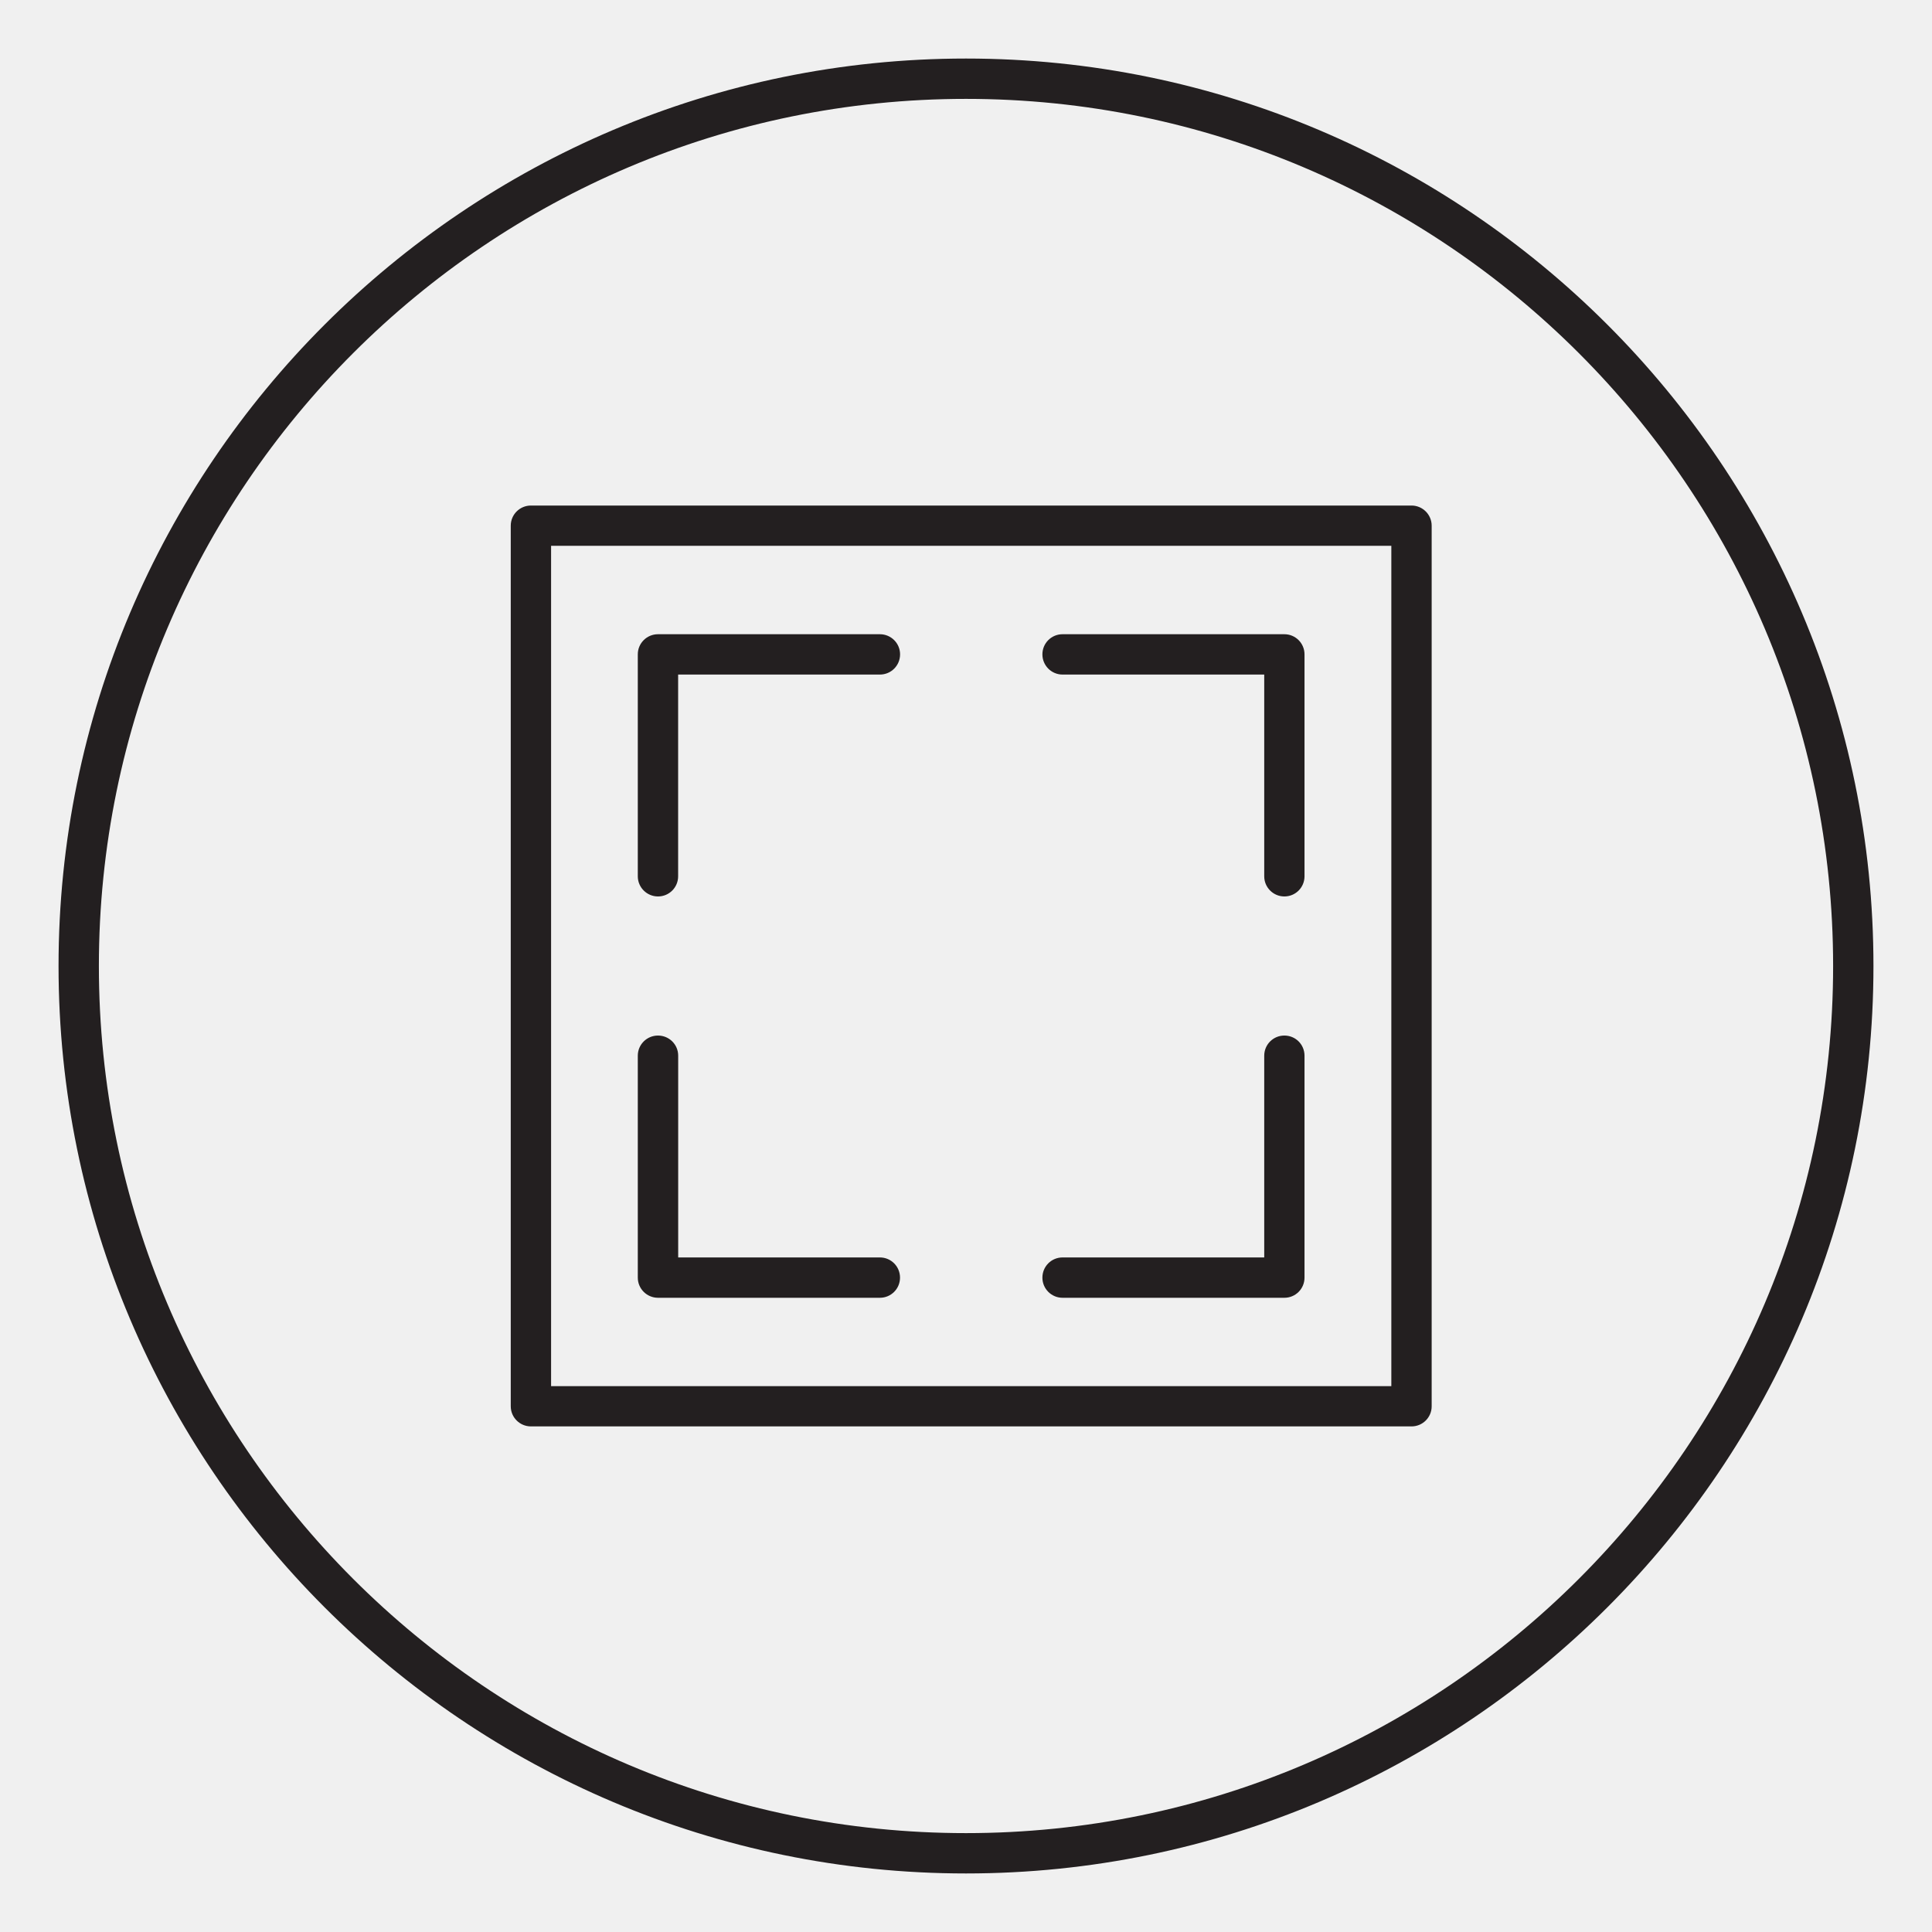
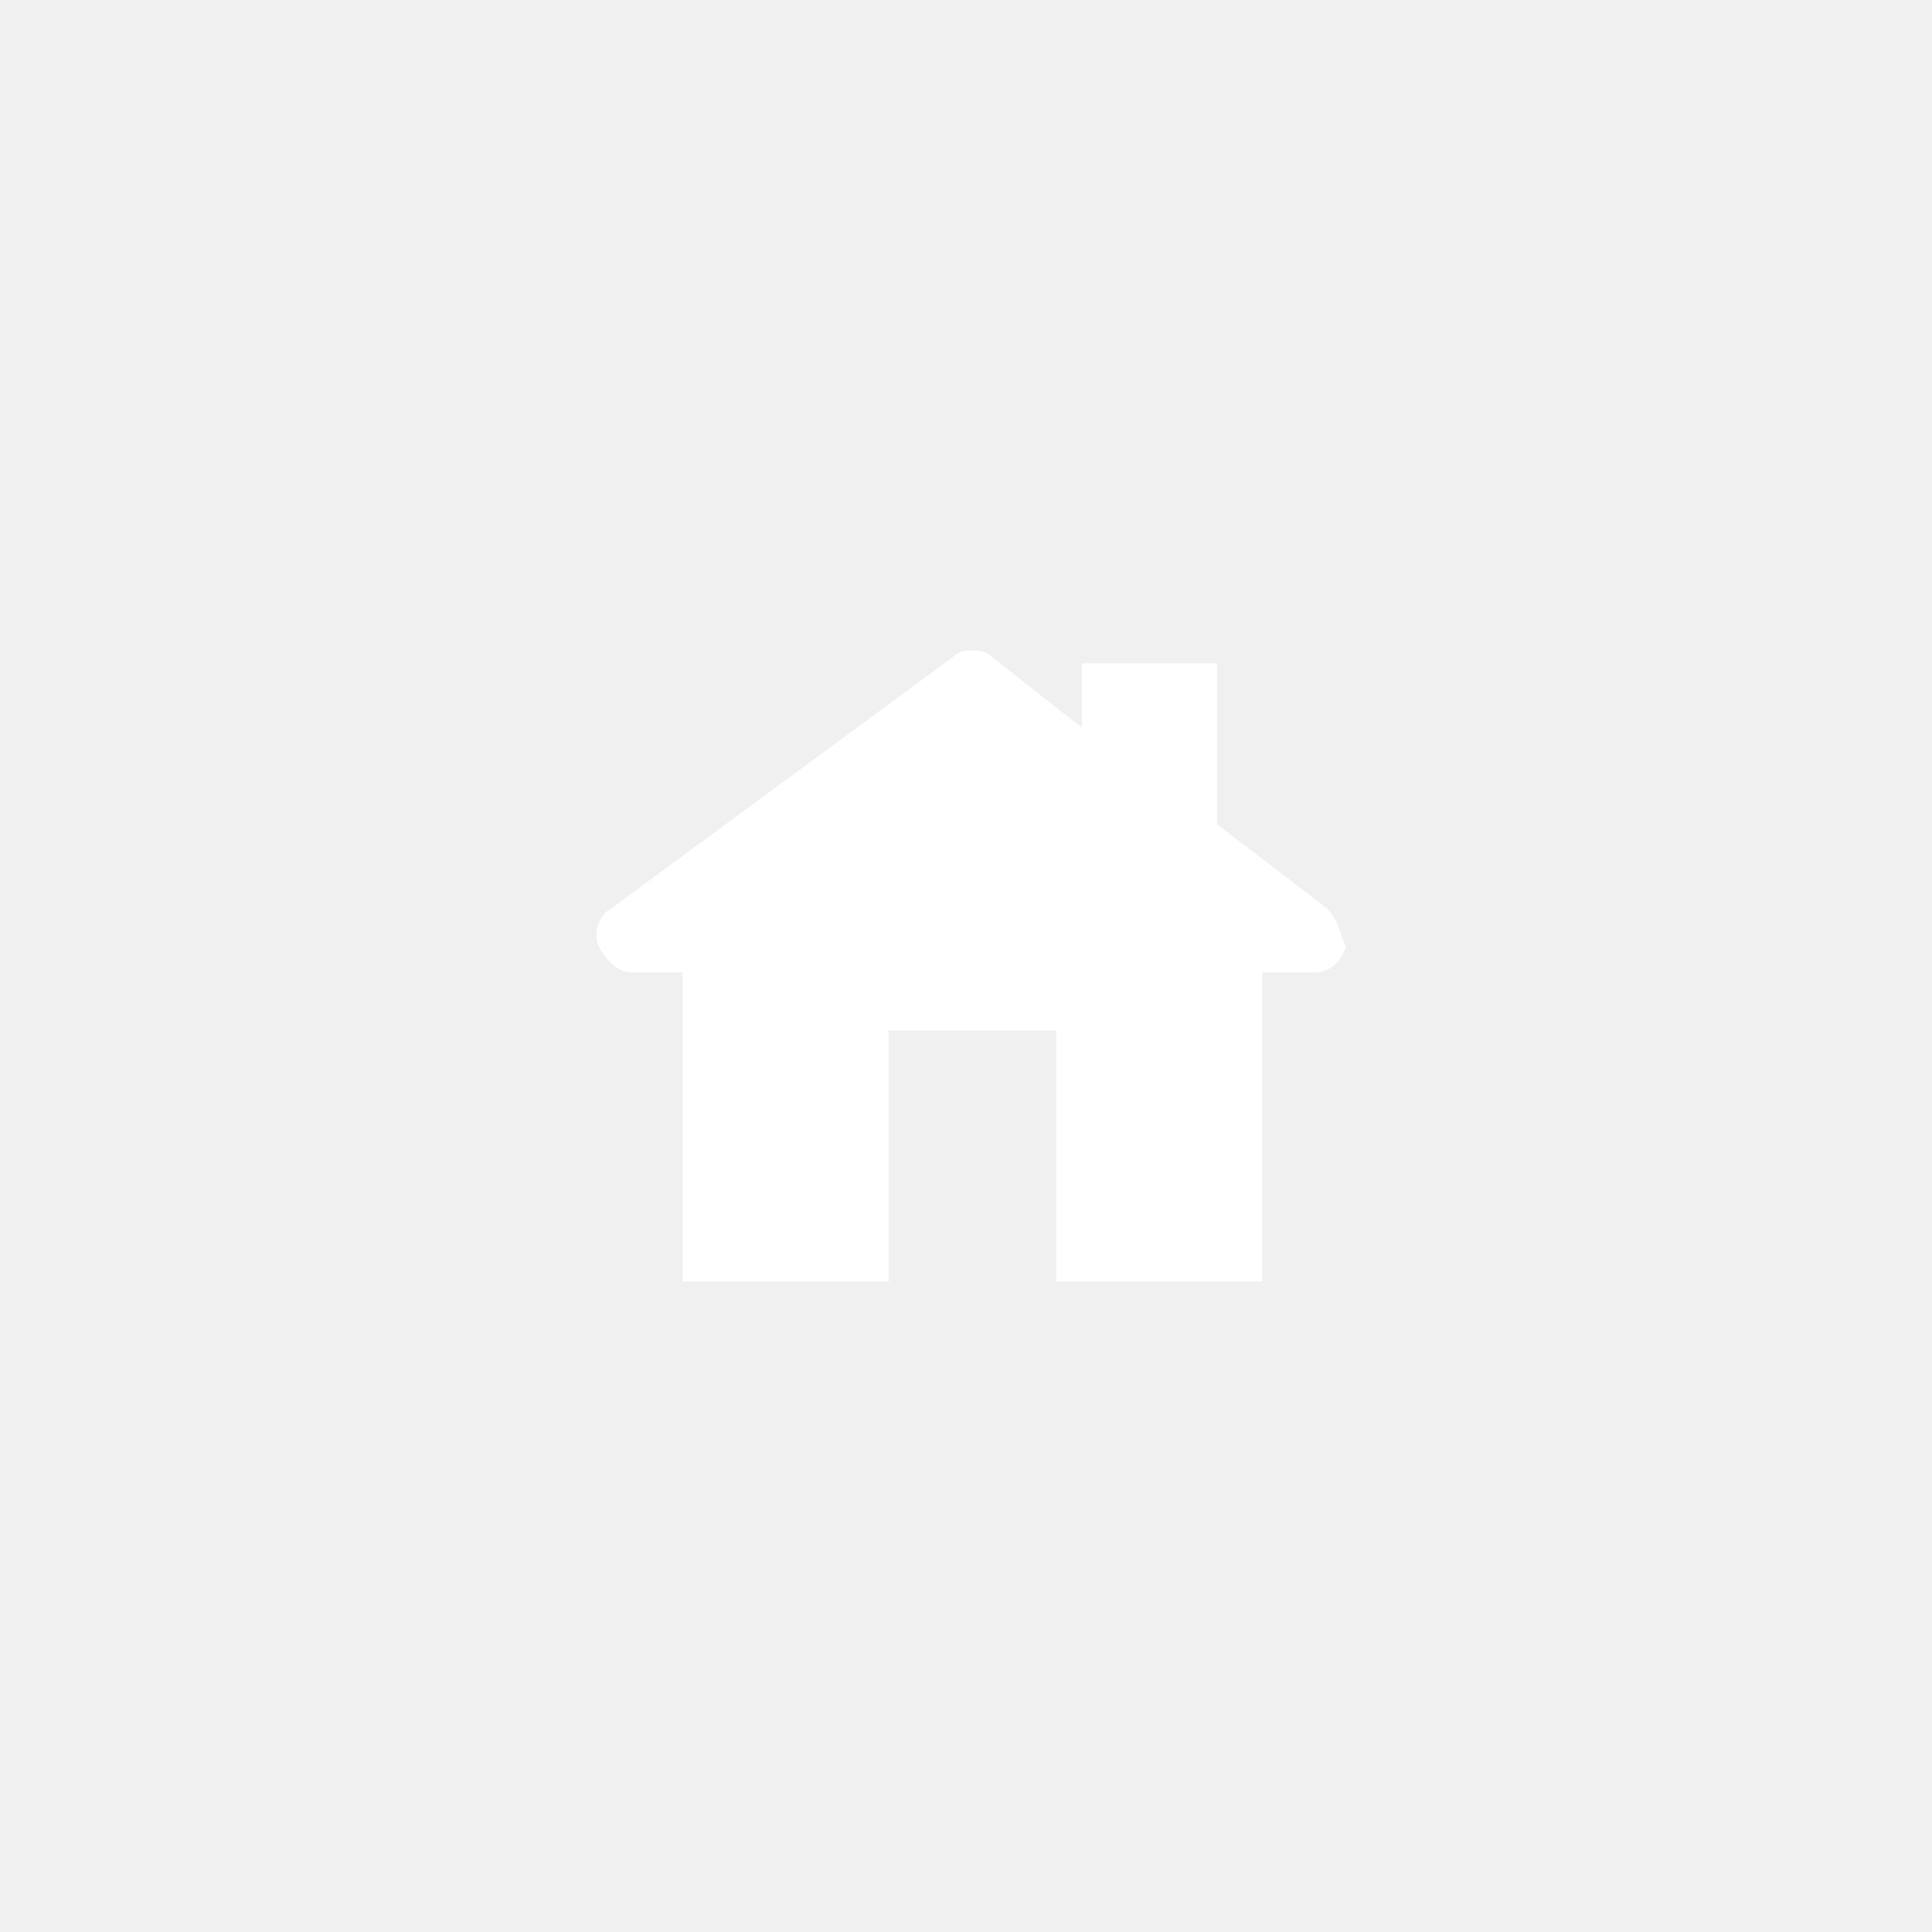
- <svg xmlns="http://www.w3.org/2000/svg" version="1.0" id="Layer_1" x="0px" y="0px" width="33px" height="33px" viewBox="0 0 33 33" enable-background="new 0 0 33 33" xml:space="preserve">
-   <g>
-     <path fill="#231F20" d="M16.5,1.689C8.333,1.689,1.689,8.333,1.689,16.5S8.333,31.311,16.5,31.311S31.311,24.667,31.311,16.5   S24.667,1.689,16.5,1.689 M16.5,32C7.953,32,1,25.046,1,16.5C1,7.953,7.953,1,16.5,1S32,7.953,32,16.5C32,25.046,25.047,32,16.5,32   " />
-     <path fill="#231F20" d="M11.239,15.312c-0.19,0-0.345-0.154-0.345-0.344v-3.791c0-0.19,0.154-0.344,0.345-0.344h3.79   c0.191,0,0.345,0.154,0.345,0.344c0,0.191-0.153,0.345-0.345,0.345h-3.446v3.446C11.583,15.158,11.43,15.312,11.239,15.312" />
-     <path fill="#231F20" d="M21.938,15.312c-0.19,0-0.344-0.154-0.344-0.344v-3.446h-3.445c-0.19,0-0.344-0.154-0.344-0.345   c0-0.19,0.153-0.344,0.344-0.344h3.789c0.19,0,0.344,0.154,0.344,0.344v3.791C22.282,15.158,22.129,15.312,21.938,15.312" />
-     <path fill="#231F20" d="M15.029,22.167h-3.79c-0.19,0-0.345-0.154-0.345-0.344v-3.791c0-0.19,0.154-0.344,0.345-0.344   s0.345,0.153,0.345,0.344v3.446h3.445c0.19,0,0.344,0.153,0.344,0.345C15.373,22.013,15.22,22.167,15.029,22.167" />
-     <path fill="#231F20" d="M21.938,22.167h-3.789c-0.19,0-0.344-0.154-0.344-0.344c0-0.191,0.153-0.345,0.344-0.345h3.445v-3.446   c0-0.19,0.153-0.344,0.344-0.344s0.344,0.153,0.344,0.344v3.791C22.282,22.013,22.129,22.167,21.938,22.167" />
-     <path fill="#231F20" d="M9.413,23.676h14.352V9.323H9.413V23.676z M24.11,24.364H9.069c-0.191,0-0.345-0.154-0.345-0.344V8.979   c0-0.19,0.154-0.344,0.345-0.344H24.11c0.189,0,0.344,0.154,0.344,0.344v15.042C24.454,24.21,24.3,24.364,24.11,24.364" />
-   </g>
-   <g>
- </g>
-   <g>
- </g>
-   <g>
- </g>
-   <g>
- </g>
-   <g>
- </g>
-   <g>
- </g>
-   <g>
- </g>
-   <g>
- </g>
-   <g>
- </g>
-   <g>
- </g>
-   <g>
- </g>
+ <svg xmlns="http://www.w3.org/2000/svg" version="1.0" id="Layer_1" x="0px" y="0px" viewBox="0 0 30 30" style="enable-background:new 0 0 30 30;" xml:space="preserve">
+   <style type="text/css">
+ 	.st0{fill:#FFFFFF;}
+ </style>
+   <path id="XMLID_3_" class="st0" d="M20.6,14.1l-1.7-1.3v-2.5h-2.1v1l-1.4-1.1c-0.1-0.1-0.2-0.1-0.3-0.1s-0.2,0-0.3,0.1l-5.3,3.9  c-0.2,0.1-0.3,0.4-0.2,0.6c0.1,0.2,0.3,0.4,0.5,0.4h0.8v4.8h3.2V16h2.6v3.9h3.2v-4.8h0.8c0.2,0,0.4-0.1,0.5-0.4  C20.8,14.5,20.8,14.3,20.6,14.1" />
</svg>
